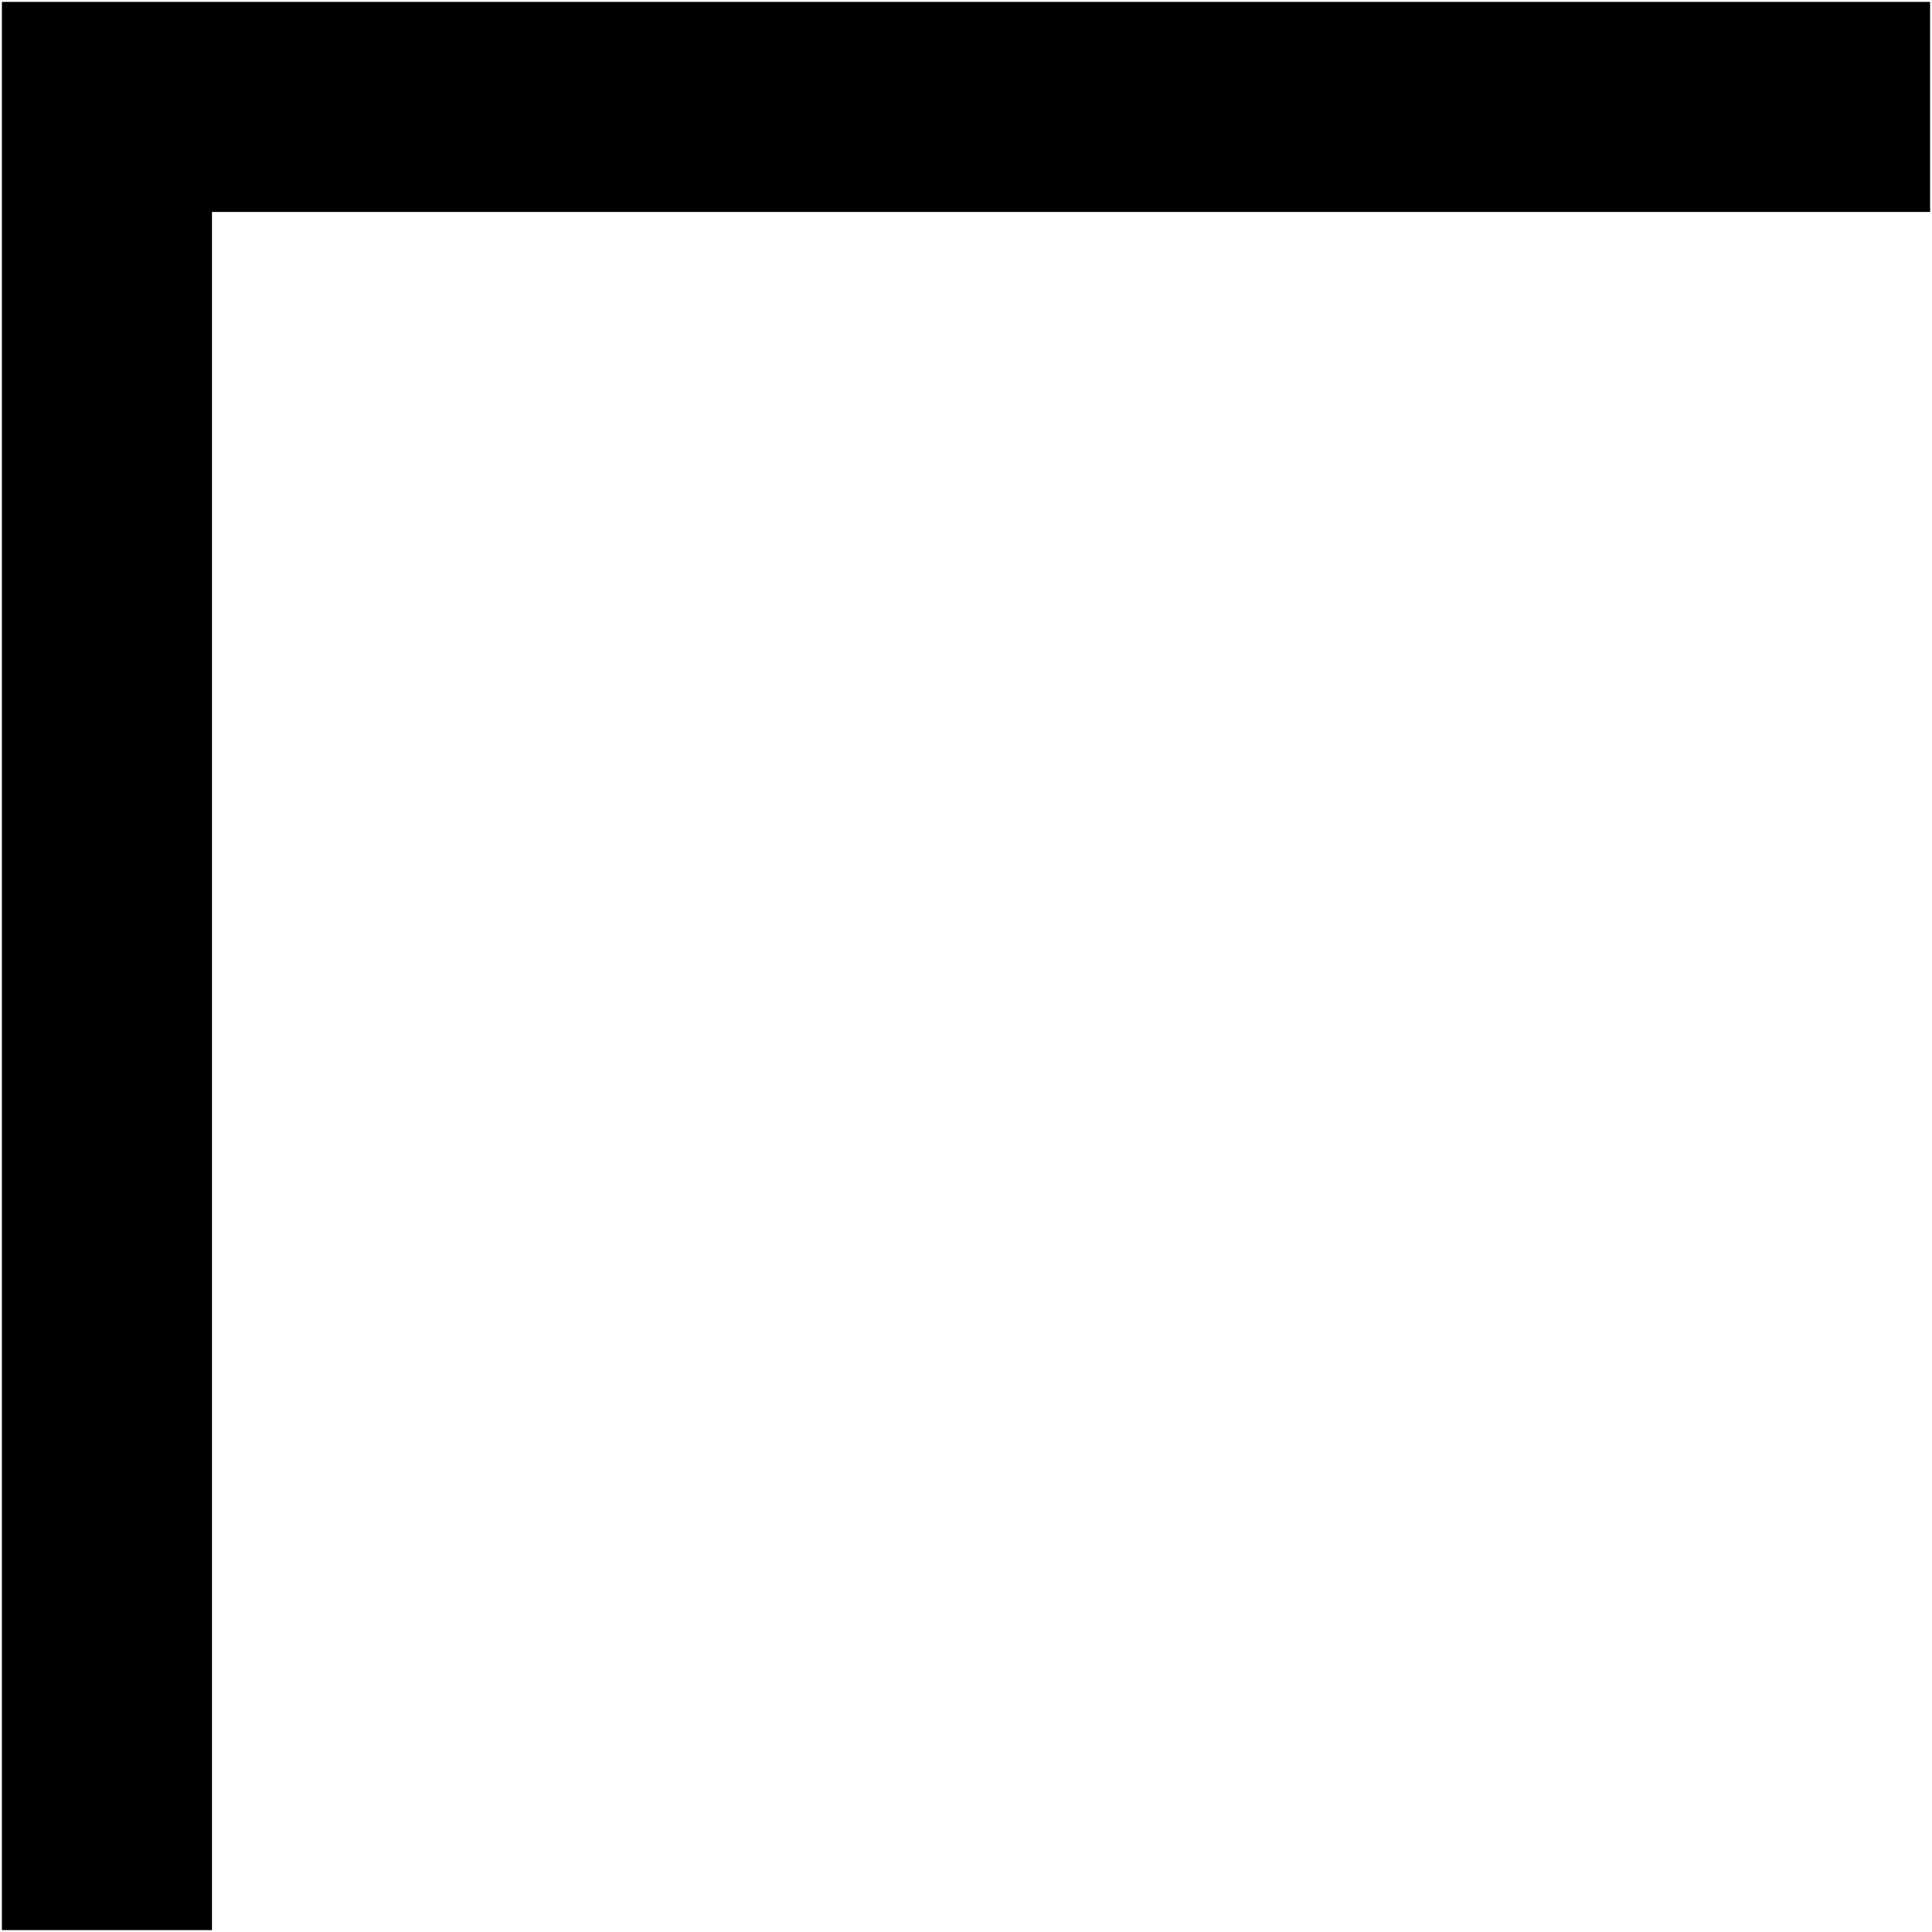
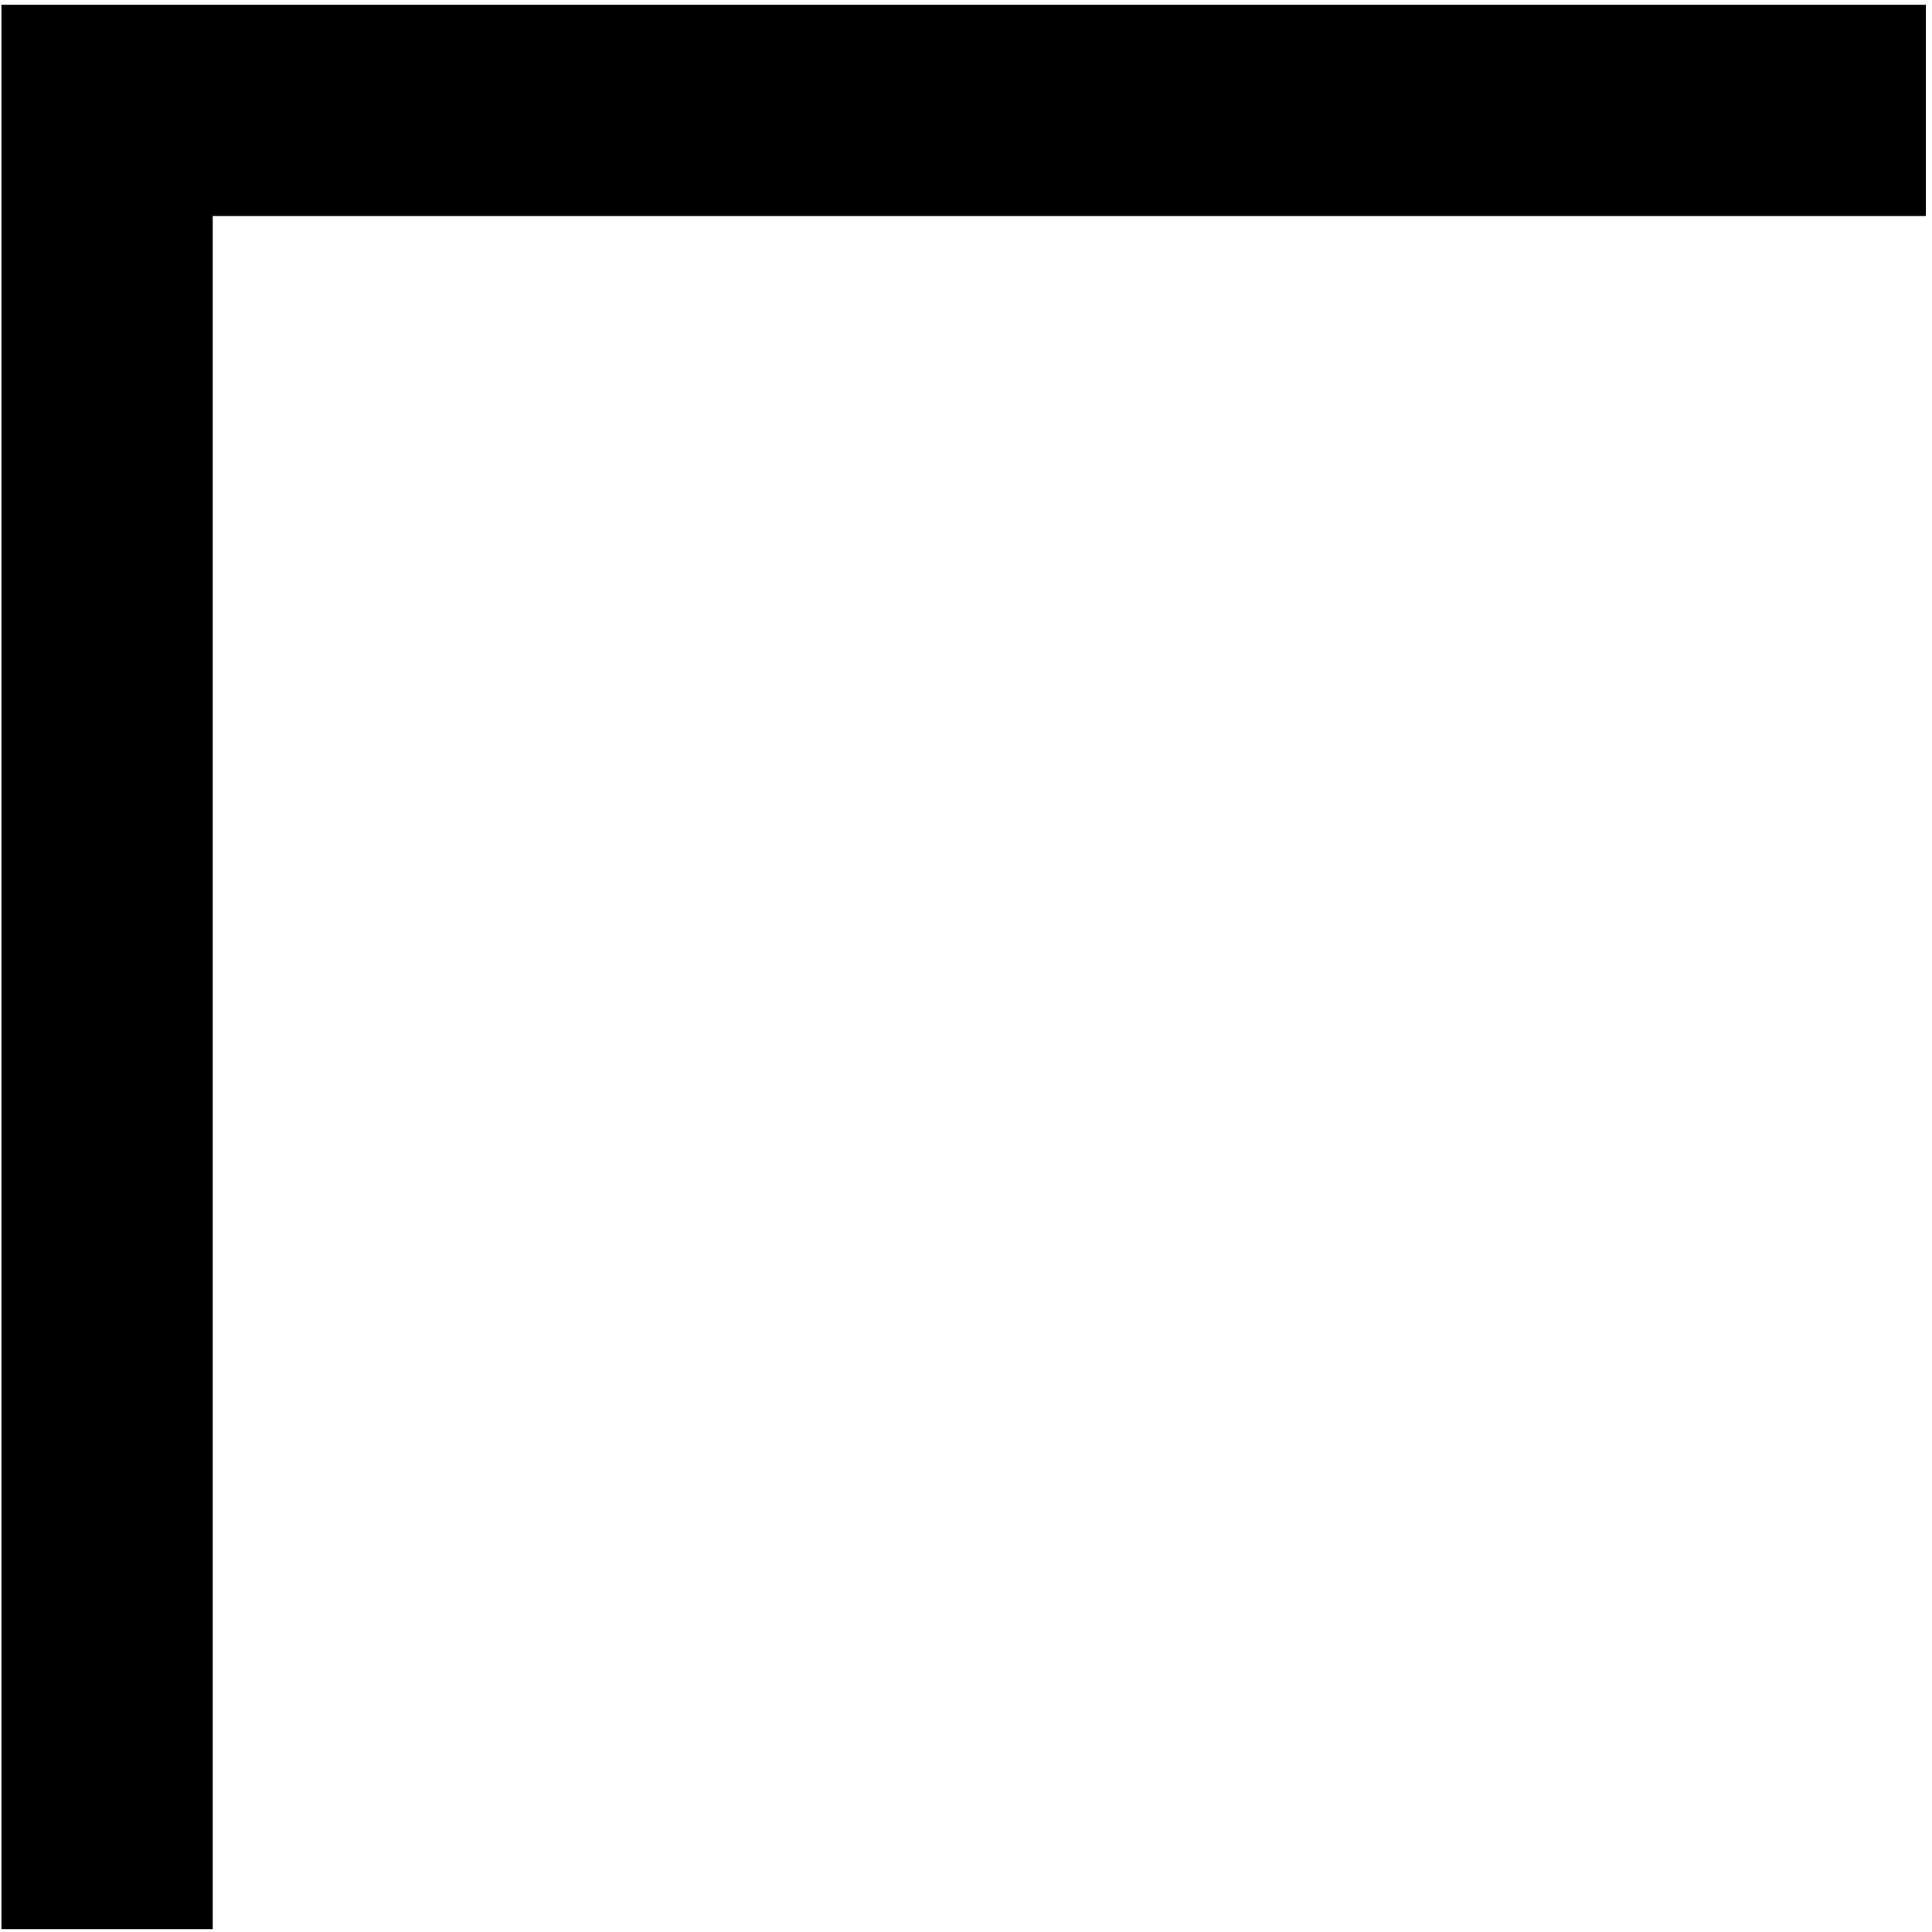
- <svg xmlns="http://www.w3.org/2000/svg" xmlns:ns1="http://schemas.microsoft.com/visio/2003/SVGExtensions/" width="42.75px" height="42.75px" viewBox="0 0 101.2 101.2" xml:space="preserve" color-interpolation-filters="sRGB" class="st2">
+ <svg xmlns="http://www.w3.org/2000/svg" xmlns:ns1="http://schemas.microsoft.com/visio/2003/SVGExtensions/" width="42.75px" height="42.75px" viewBox="0 0 101.5 101.35" xml:space="preserve" color-interpolation-filters="sRGB" class="st3">
  <ns1:documentProperties ns1:langID="1049" ns1:metric="true" ns1:viewMarkup="false" />
  <style type="text/css">
	
- 		.st1 {fill:#000000;stroke:none;stroke-linecap:butt;stroke-width:0.1}
- 		.st2 {fill:none;fill-rule:evenodd;font-size:12px;overflow:visible;stroke-linecap:square;stroke-miterlimit:3}
+ 		.st1 {fill:#000000;stroke:#000000;stroke-linecap:butt;stroke-width:0.1}
+ 		.st2 {fill:none;stroke:none;stroke-linecap:round;stroke-linejoin:round;stroke-width:0.25}
+ 		.st3 {fill:none;fill-rule:evenodd;font-size:12px;overflow:visible;stroke-linecap:square;stroke-miterlimit:3}
	
	</style>
  <g ns1:mID="0" ns1:index="1" ns1:groupContext="foregroundPage">
-     <ns1:pageProperties ns1:drawingScale="1" ns1:pageScale="1" ns1:drawingUnits="19" ns1:shadowOffsetX="9" ns1:shadowOffsetY="-9" />
-     <g id="shape7-1" ns1:mID="7" ns1:groupContext="shape" transform="translate(0.1,101.3) scale(1,-1)">
-       <path d="M0 50.7 L0 0.2 L5.5 0.2 L11 0.2 L11 45.2 L11 90.2 L56 90.2 L101 90.2 L101 95.7 L101 101.2 L50.5 101.2 L0 101.2        L0 50.7 Z" class="st1" />
+     <ns1:pageProperties ns1:drawingScale="1" ns1:pageScale="1" ns1:drawingUnits="19" ns1:shadowOffsetX="9.00003" ns1:shadowOffsetY="-9.00003" />
+     <g id="shape2-1" ns1:mID="2" ns1:groupContext="shape" transform="translate(0.125,101.575) scale(1,-1)">
+       <path d="M0 50.85 L0 0.35 L5.5 0.35 L11 0.35 L11 45.35 L11 90.35 L56 90.35 L101 90.35 L101 95.85 L101 101.35 L50.5 101.35        L0 101.35 L0 50.85 Z" class="st1" />
+     </g>
+     <g id="shape10-3" ns1:mID="10" ns1:groupContext="shape" transform="translate(0.125,-0.125)">
+       <rect x="0" y="0.25" width="101.25" height="101.1" class="st2" />
    </g>
  </g>
</svg>
